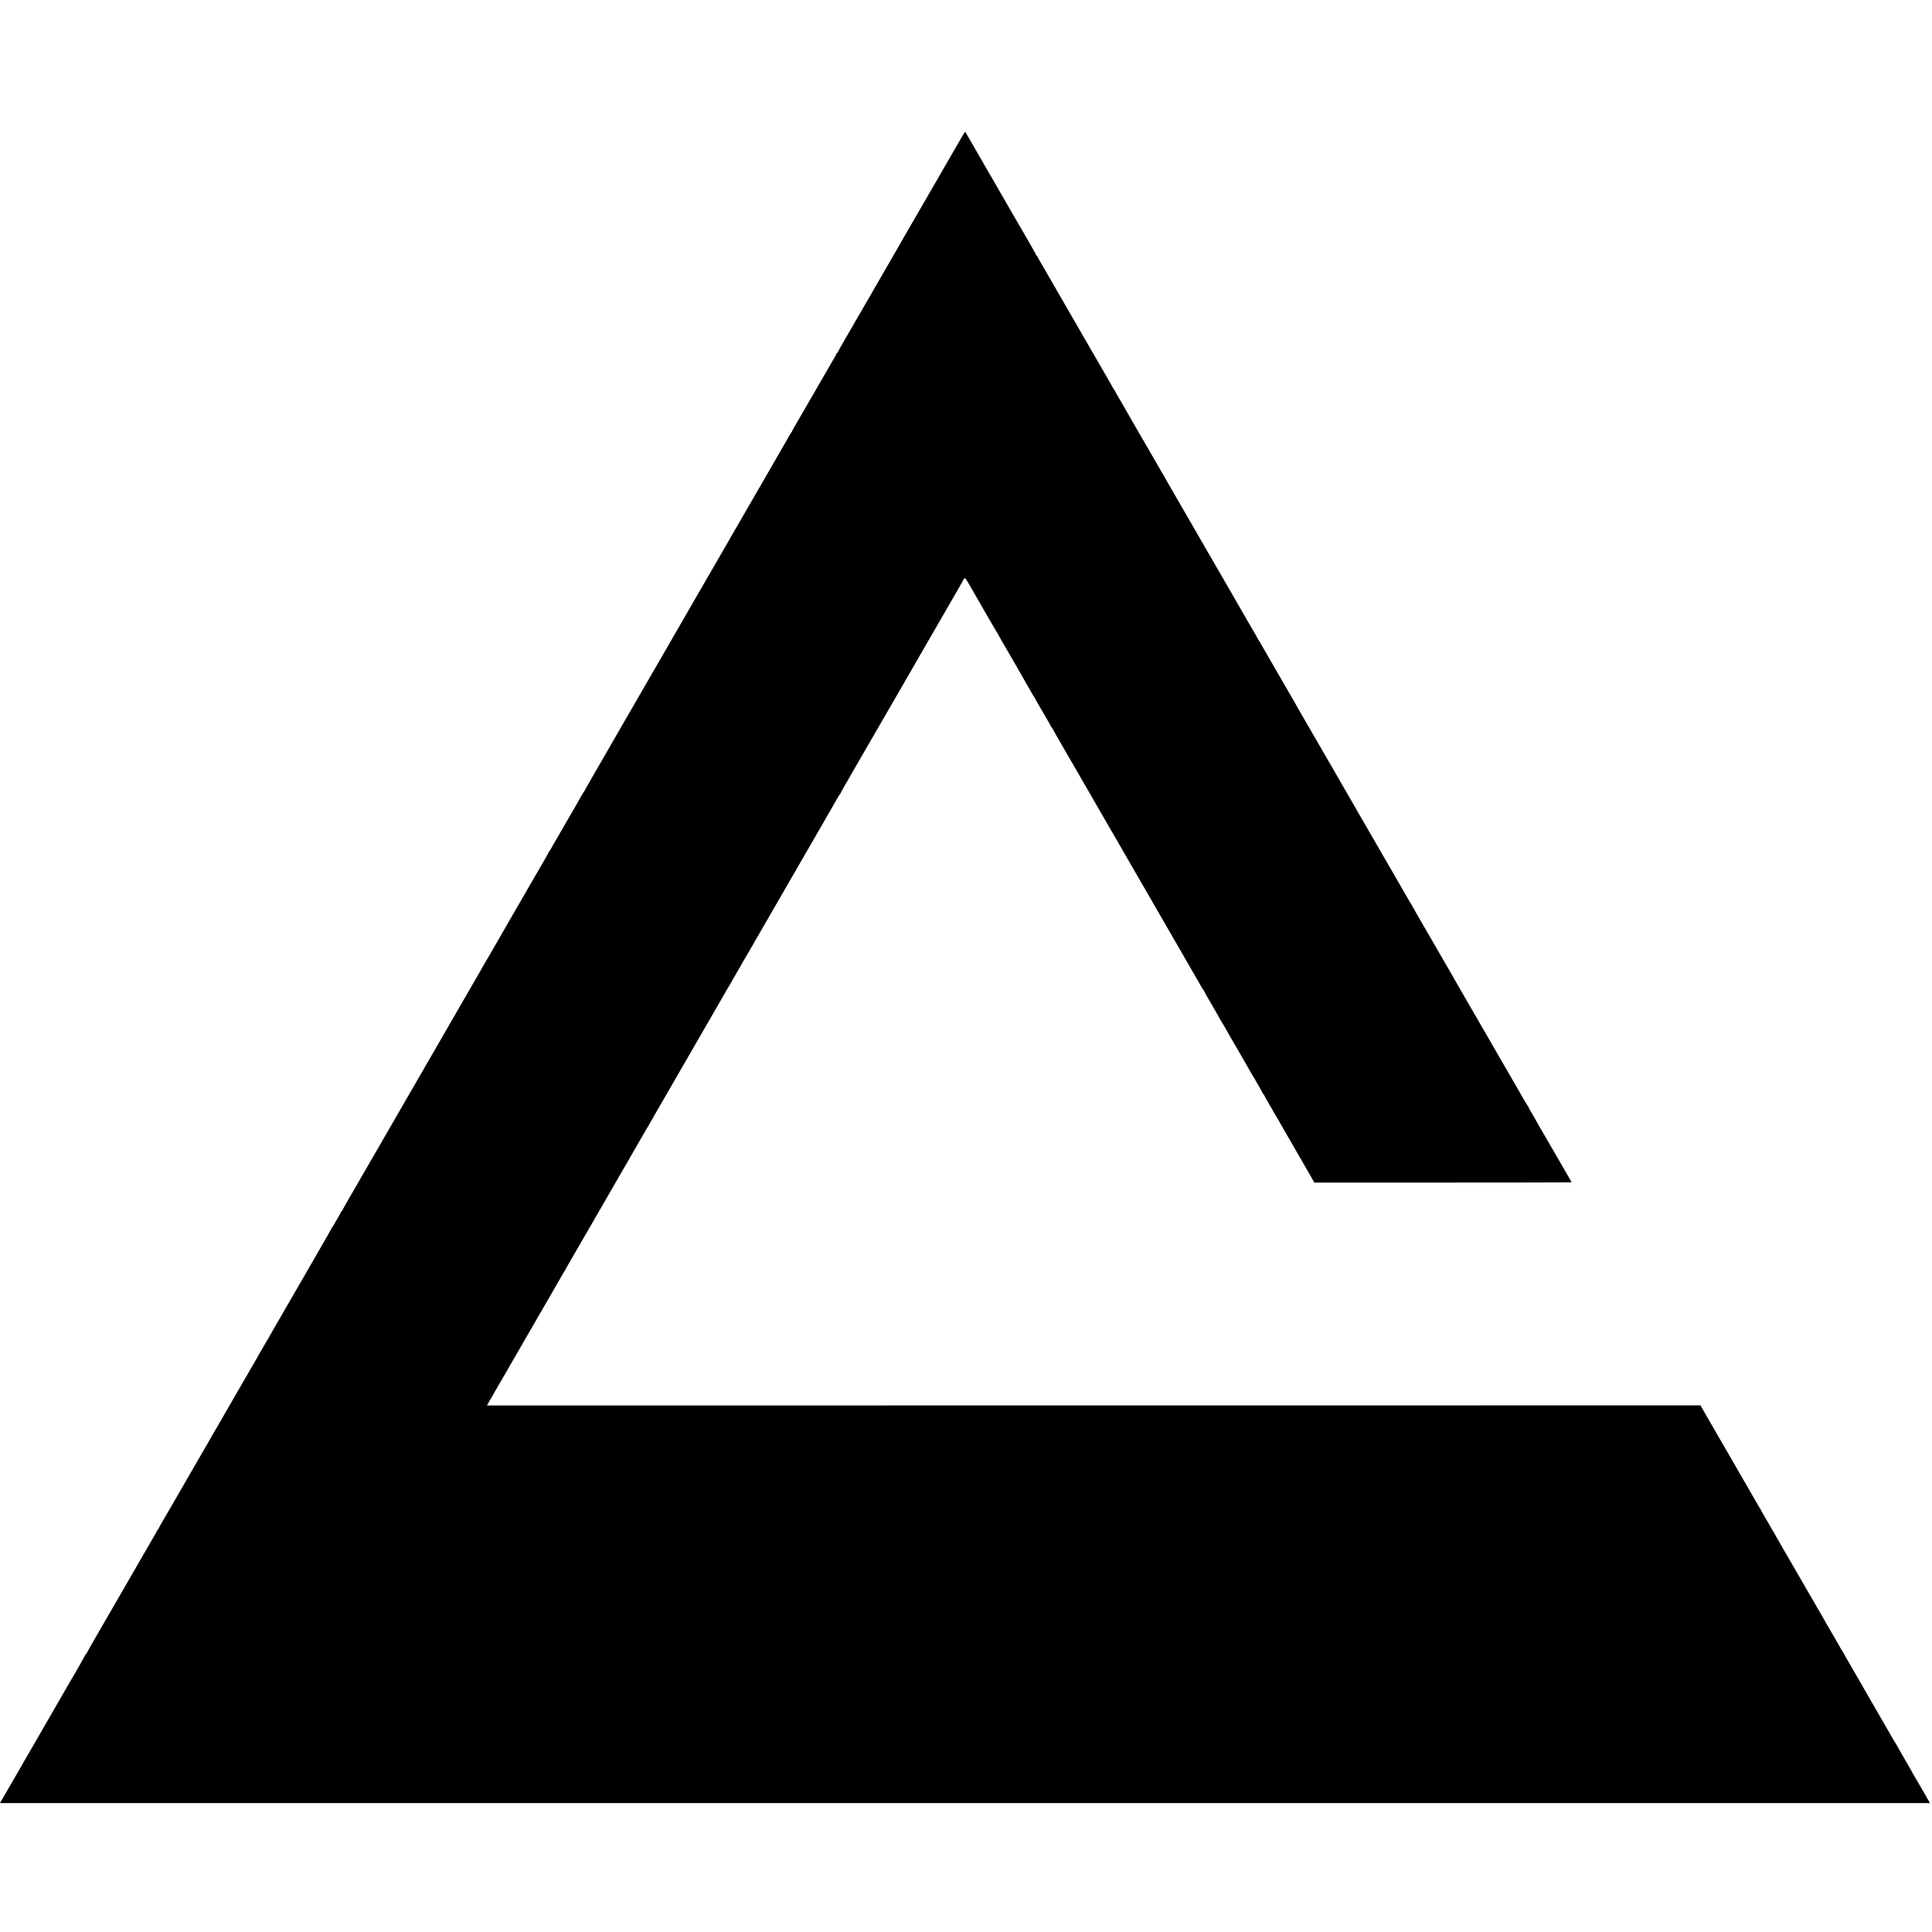
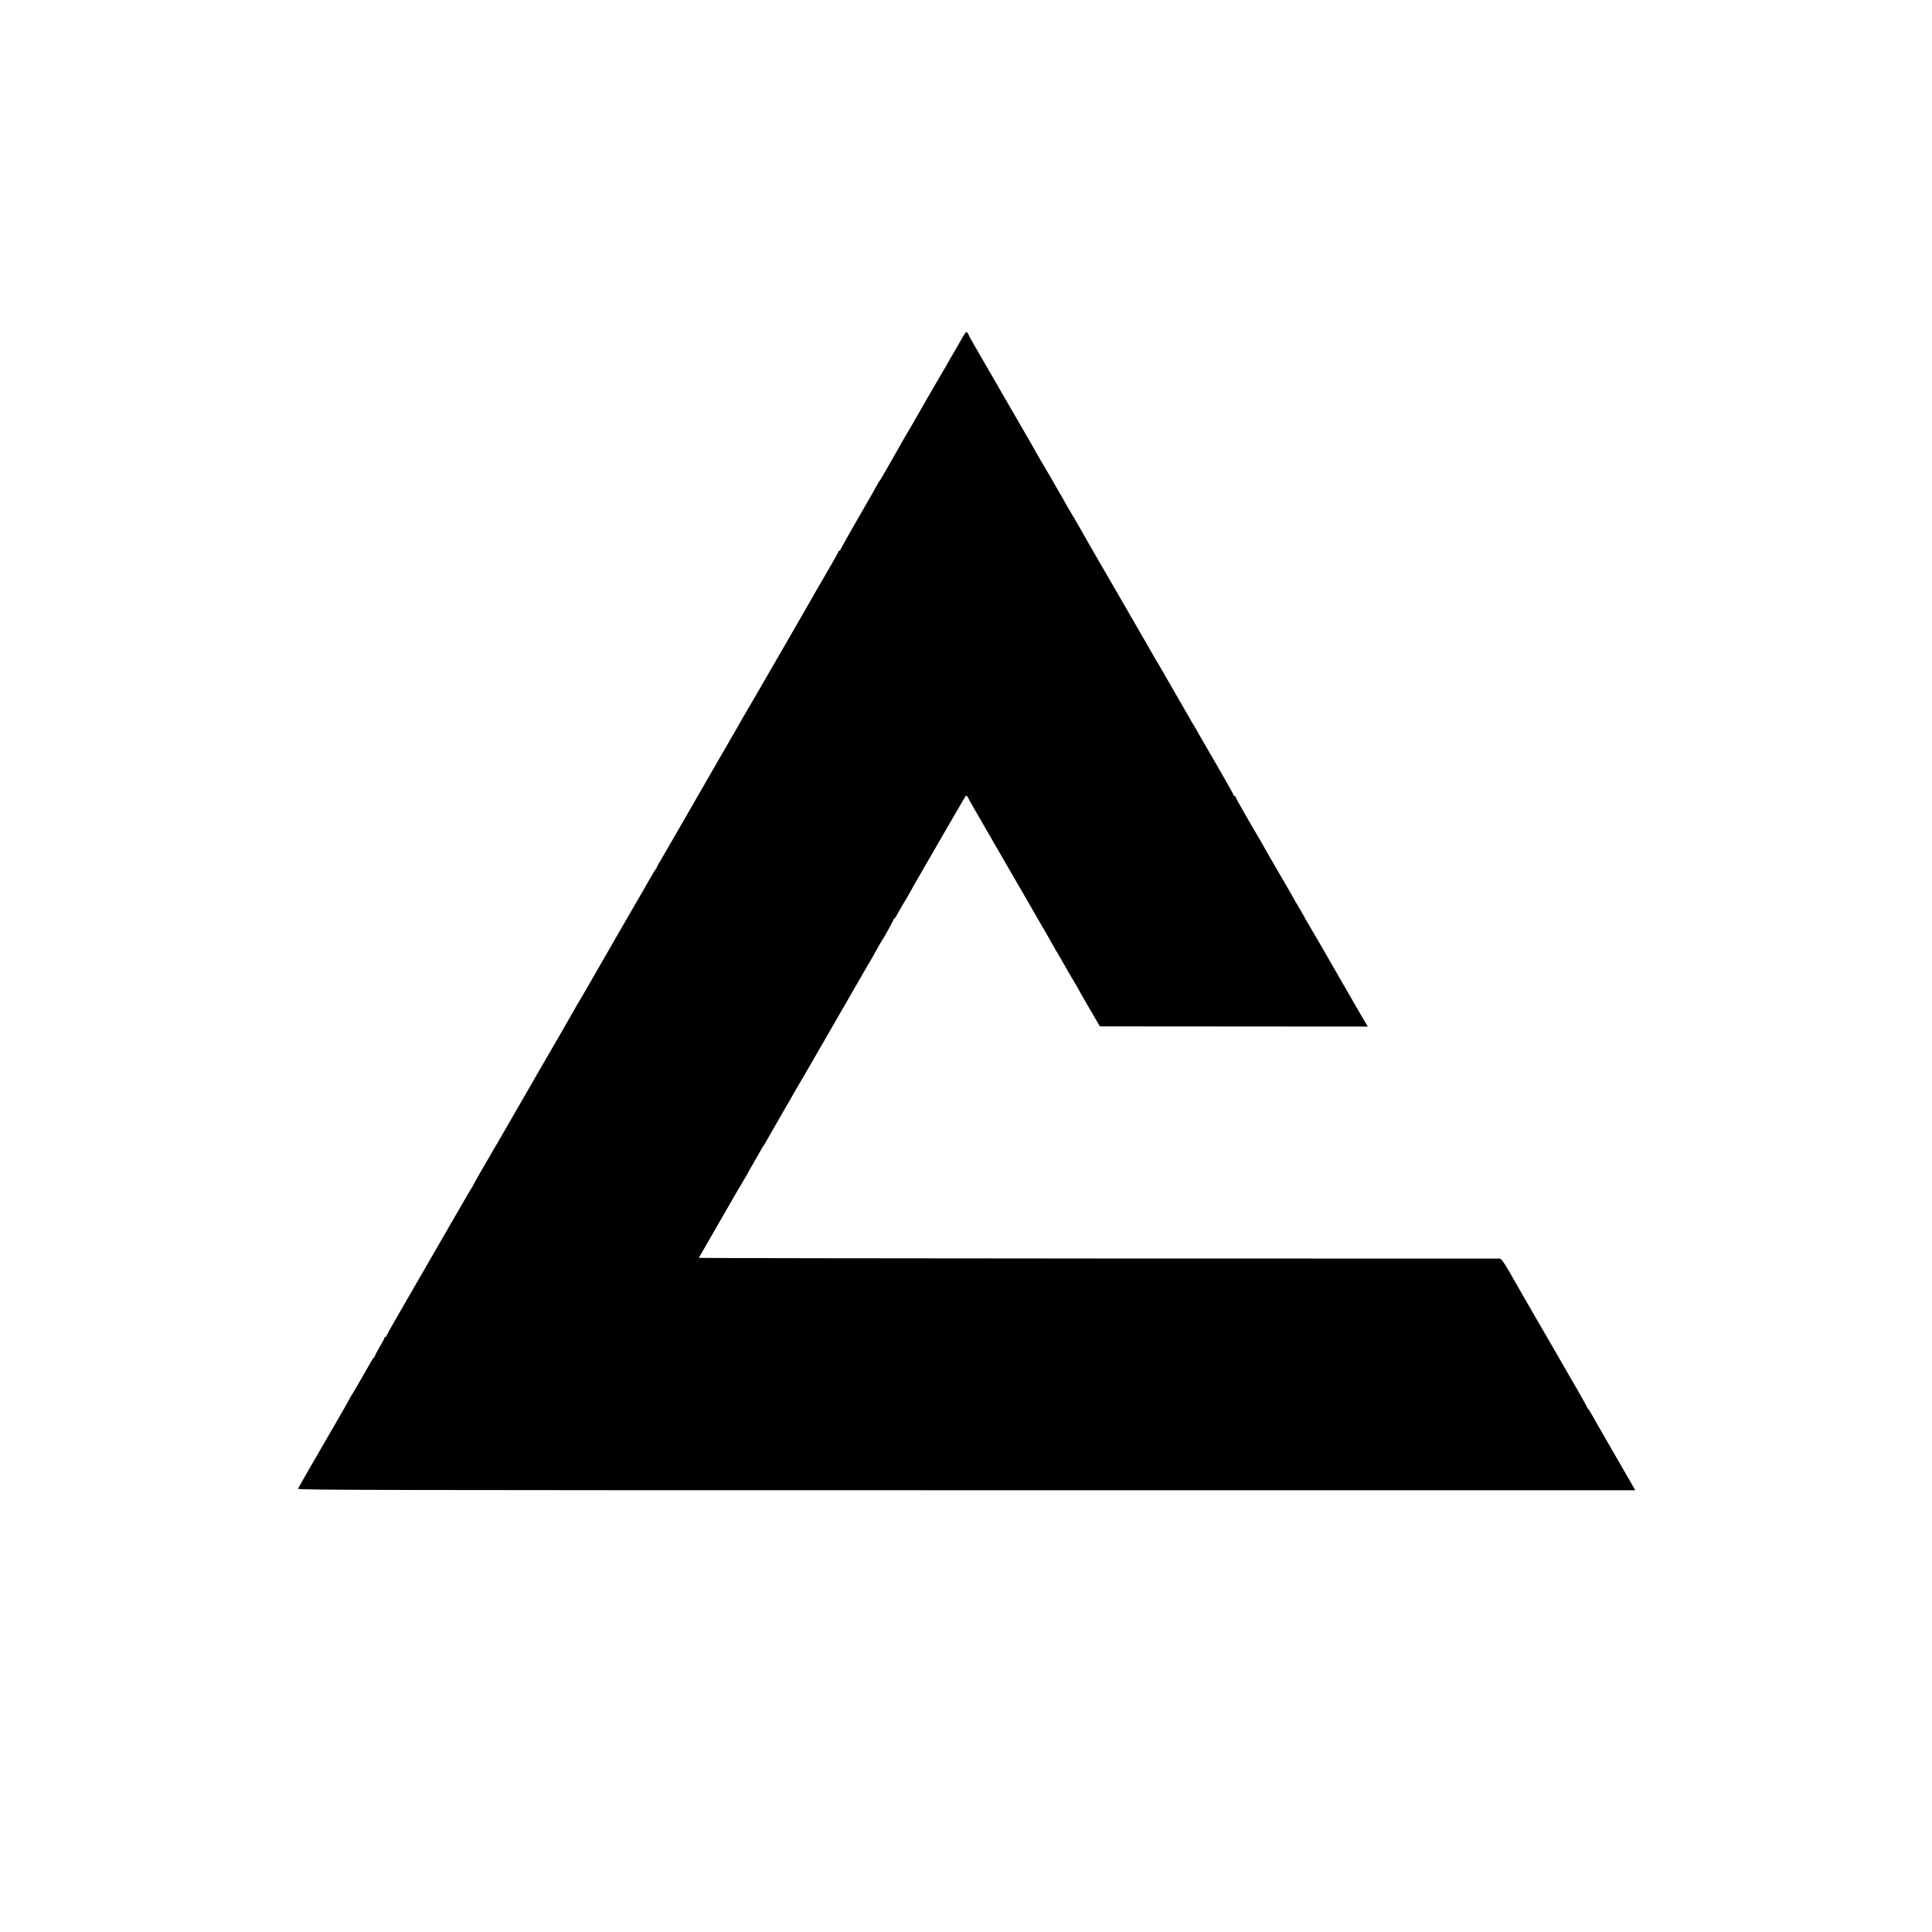
- <svg xmlns="http://www.w3.org/2000/svg" version="1.0" width="16pt" height="16pt" viewBox="0 0 16 16" preserveAspectRatio="xMidYMid meet">
-   <g transform="translate(0,16) scale(0.000443,-0.000443)" fill="#000000" stroke="none">
-     <path d="M17987 33568 c-30 -51 -132 -227 -226 -391 -95 -164 -180 -312 -190 -330 -103 -177 -168 -290 -190 -328 -88 -154 -198 -344 -212 -367 -9 -15 -69 -119 -134 -232 -64 -113 -121 -209 -125 -215 -4 -5 -21 -35 -37 -65 -17 -30 -63 -111 -103 -180 -40 -69 -166 -287 -280 -485 -114 -198 -216 -374 -226 -392 -11 -18 -46 -78 -78 -135 -32 -57 -96 -167 -142 -245 -46 -78 -84 -144 -84 -147 0 -2 -31 -56 -70 -120 -38 -64 -70 -118 -70 -120 0 -2 -36 -65 -80 -140 -44 -76 -80 -141 -80 -146 0 -6 -4 -10 -10 -10 -5 0 -10 -4 -10 -9 0 -5 -23 -49 -51 -98 -135 -231 -234 -402 -257 -443 -14 -25 -65 -115 -115 -200 -49 -85 -132 -229 -185 -320 -52 -91 -124 -214 -159 -273 -34 -60 -63 -112 -63 -116 0 -5 -8 -19 -18 -32 -11 -13 -31 -46 -47 -74 -15 -27 -44 -79 -65 -115 -21 -36 -47 -81 -58 -100 -25 -45 -165 -288 -189 -328 -10 -17 -43 -75 -74 -129 -31 -54 -114 -197 -184 -318 -70 -121 -136 -236 -147 -255 -43 -76 -295 -511 -353 -610 -33 -58 -64 -112 -68 -120 -4 -8 -15 -28 -26 -45 -18 -30 -442 -762 -489 -845 -14 -25 -99 -173 -190 -330 -90 -157 -207 -359 -260 -450 -52 -91 -138 -239 -190 -330 -53 -91 -133 -230 -179 -310 -45 -80 -87 -152 -93 -160 -5 -8 -26 -44 -46 -80 -33 -57 -392 -679 -589 -1020 -40 -69 -124 -215 -187 -325 -64 -110 -188 -326 -277 -479 -88 -154 -161 -282 -161 -284 0 -3 -6 -13 -14 -21 -7 -9 -27 -41 -43 -71 -17 -30 -43 -77 -60 -105 -16 -27 -32 -57 -36 -65 -4 -8 -15 -28 -26 -45 -10 -16 -27 -46 -38 -65 -11 -19 -105 -181 -208 -360 -104 -179 -196 -338 -204 -355 -9 -16 -19 -31 -23 -33 -5 -2 -8 -7 -8 -11 0 -4 -39 -75 -86 -157 -48 -82 -98 -169 -112 -194 -13 -25 -28 -49 -32 -55 -4 -5 -17 -27 -29 -47 -12 -21 -31 -55 -42 -75 -32 -57 -394 -685 -455 -788 -64 -110 -349 -606 -376 -654 -11 -20 -24 -40 -28 -46 -4 -5 -19 -30 -33 -55 -13 -25 -49 -88 -79 -140 -31 -52 -108 -187 -173 -300 -65 -113 -126 -218 -136 -235 -10 -16 -40 -68 -67 -115 -27 -47 -75 -130 -106 -185 -32 -55 -69 -119 -82 -142 -13 -23 -157 -273 -320 -555 -163 -282 -304 -526 -314 -543 -81 -142 -254 -442 -260 -450 -4 -5 -19 -30 -32 -55 -14 -25 -76 -133 -138 -240 -62 -107 -120 -208 -130 -225 -9 -16 -61 -106 -115 -200 -169 -291 -496 -858 -644 -1114 -39 -68 -71 -128 -71 -132 0 -5 -4 -9 -10 -9 -5 0 -10 -4 -10 -9 0 -5 -23 -49 -51 -98 -29 -48 -63 -108 -77 -133 -13 -25 -31 -52 -38 -61 -8 -8 -14 -18 -14 -22 0 -4 -117 -210 -261 -458 -143 -248 -272 -472 -286 -497 -14 -25 -39 -69 -56 -96 -16 -28 -37 -64 -47 -81 -21 -38 -205 -356 -389 -674 -78 -134 -141 -246 -141 -248 0 -3 -8 -17 -19 -31 -10 -15 -29 -47 -43 -72 -14 -25 -54 -95 -90 -156 -36 -61 -68 -117 -71 -125 -4 -8 -17 -30 -28 -49 -29 -47 -691 -1195 -719 -1245 -12 -22 -26 -44 -30 -50 -4 -5 -19 -30 -32 -55 -26 -46 -54 -95 -87 -153 -193 -334 -247 -426 -291 -502 -29 -49 -65 -114 -82 -143 -16 -30 -68 -120 -115 -200 -47 -81 -111 -192 -143 -247 -32 -55 -99 -170 -148 -256 -50 -86 -102 -176 -117 -200 -14 -24 -31 -56 -38 -71 -6 -16 -15 -28 -19 -28 -4 0 -8 -4 -8 -9 0 -5 -26 -54 -58 -108 -32 -54 -61 -105 -65 -113 -5 -8 -18 -32 -30 -52 -12 -20 -51 -88 -87 -150 -35 -62 -69 -121 -75 -130 -12 -21 -130 -224 -166 -288 -25 -43 -263 -455 -661 -1143 -98 -170 -178 -312 -178 -318 0 -5 -4 -9 -10 -9 -5 0 -10 -4 -10 -9 0 -7 -215 -388 -249 -441 -6 -8 -26 -42 -44 -75 -19 -33 -57 -98 -84 -145 -27 -47 -61 -105 -75 -130 -14 -25 -76 -133 -138 -240 -151 -260 -240 -416 -375 -650 -62 -107 -142 -245 -177 -306 -36 -61 -68 -117 -71 -125 -4 -8 -16 -29 -28 -48 -11 -19 -85 -147 -165 -285 -79 -138 -149 -258 -154 -266 -5 -8 -17 -27 -25 -42 l-16 -28 18041 0 18040 0 -19 32 c-54 97 -258 448 -278 480 -12 21 -23 39 -23 41 0 3 -70 125 -155 272 -85 147 -155 269 -155 272 0 3 -8 17 -19 31 -10 15 -29 45 -41 67 -43 76 -483 840 -525 910 -23 39 -45 77 -48 85 -4 8 -15 29 -26 45 -10 17 -70 120 -133 230 -64 110 -125 216 -136 235 -11 19 -33 58 -47 85 -15 28 -32 57 -39 65 -6 8 -16 24 -22 35 -26 49 -67 120 -148 258 -47 82 -97 167 -110 190 -13 23 -57 101 -98 172 -42 72 -126 218 -188 325 -62 107 -153 265 -203 350 -49 85 -130 225 -179 310 -49 85 -93 162 -98 170 -43 71 -90 153 -90 156 0 2 -24 43 -53 92 -30 49 -57 97 -60 106 -4 9 -22 41 -42 71 -19 31 -35 57 -35 60 0 3 -13 26 -29 52 -62 103 -145 248 -146 253 0 3 -8 16 -16 30 -19 29 -115 194 -153 262 -31 55 -152 266 -166 288 -10 17 -104 179 -130 225 -9 17 -67 116 -127 220 -61 105 -119 206 -130 225 -11 19 -63 109 -116 200 -52 91 -106 183 -119 206 -12 23 -60 106 -106 185 l-83 144 -11343 -1 -11343 -1 32 56 c17 31 50 88 72 126 22 39 50 86 60 105 11 19 53 91 93 160 40 69 83 143 96 165 12 22 46 81 74 130 29 50 80 137 113 195 33 58 68 119 78 135 17 28 42 71 98 170 13 22 65 112 116 200 51 88 101 176 112 195 11 19 111 193 223 385 111 193 216 375 233 405 16 30 38 67 49 82 10 14 18 28 18 31 0 3 42 76 93 164 51 87 96 165 100 173 4 8 15 29 26 45 10 17 54 93 98 170 44 77 104 181 133 230 29 50 62 106 73 125 54 95 178 310 196 341 11 19 28 48 37 64 18 33 324 562 384 665 54 92 298 516 328 570 14 25 35 61 47 80 12 19 33 55 47 80 26 46 40 71 100 175 19 33 88 152 153 265 65 113 126 219 136 235 10 17 24 41 32 55 7 14 67 117 132 230 122 211 221 382 387 670 52 91 187 325 300 520 113 195 215 371 225 390 11 19 41 70 67 113 25 43 46 80 46 82 0 2 34 60 75 130 41 69 75 128 75 131 0 2 11 21 24 42 13 20 84 143 159 272 74 129 210 366 302 525 92 160 175 304 185 320 18 31 120 209 248 430 41 72 82 141 90 155 9 14 17 27 17 30 0 3 8 16 17 30 9 14 58 99 110 190 52 91 213 370 358 620 145 250 276 480 293 510 17 30 34 57 39 58 4 2 8 7 8 12 0 7 104 195 119 215 5 6 22 35 38 65 17 30 39 69 49 87 10 18 55 94 98 170 44 76 100 174 126 218 53 90 337 581 367 635 11 19 46 80 78 135 104 180 357 618 378 654 11 20 28 50 38 66 11 17 22 37 26 45 4 8 31 55 60 104 29 49 53 90 53 92 0 2 22 41 49 86 58 98 482 833 519 898 14 25 87 152 164 284 76 131 138 242 138 246 0 4 8 14 18 23 16 14 22 7 93 -116 302 -527 504 -876 520 -899 10 -15 19 -29 19 -32 0 -4 120 -214 161 -281 10 -16 24 -41 32 -55 7 -14 100 -176 207 -360 106 -184 206 -360 223 -390 16 -30 35 -61 41 -69 11 -14 17 -24 57 -98 15 -26 35 -62 45 -80 35 -58 87 -148 107 -183 10 -19 41 -72 68 -118 27 -45 49 -87 49 -92 0 -6 5 -10 10 -10 6 0 10 -4 10 -9 0 -8 59 -112 235 -416 32 -55 69 -120 83 -145 14 -25 28 -49 32 -55 4 -5 18 -28 30 -50 22 -40 128 -223 375 -650 70 -121 139 -240 153 -265 13 -25 46 -81 72 -125 26 -44 83 -143 127 -220 45 -77 164 -284 266 -460 101 -176 194 -336 204 -355 24 -42 138 -238 258 -445 48 -82 97 -168 109 -190 19 -35 398 -689 462 -800 13 -22 45 -78 71 -124 27 -45 57 -98 68 -117 11 -18 33 -57 49 -86 16 -29 37 -65 47 -80 11 -14 19 -28 19 -31 0 -3 27 -51 60 -107 33 -56 60 -104 60 -107 0 -2 14 -24 30 -48 17 -24 30 -46 30 -48 0 -3 64 -115 142 -249 77 -133 148 -256 156 -273 8 -16 23 -41 32 -55 10 -14 31 -50 48 -80 16 -30 78 -138 137 -240 59 -102 117 -201 128 -220 11 -19 62 -109 115 -200 52 -91 111 -192 129 -225 19 -33 38 -64 42 -70 5 -5 22 -35 38 -65 17 -30 53 -95 82 -143 28 -49 51 -93 51 -98 0 -5 5 -9 10 -9 6 0 10 -4 10 -10 0 -5 20 -44 45 -86 25 -41 45 -77 45 -80 0 -2 16 -28 35 -58 19 -30 35 -58 35 -61 0 -3 11 -22 24 -43 21 -34 145 -246 193 -332 11 -19 89 -154 173 -300 85 -146 170 -293 189 -328 20 -34 73 -127 119 -207 l83 -145 2404 0 c1323 0 2405 2 2405 4 0 3 -23 44 -51 93 -111 191 -163 280 -346 598 -105 182 -200 346 -212 365 -11 19 -29 51 -39 70 -10 19 -51 90 -90 157 -40 67 -72 126 -72 131 0 6 -3 12 -8 14 -6 2 -121 197 -238 405 -48 85 -194 338 -204 353 -11 18 -66 112 -92 158 -38 69 -582 1008 -599 1037 -11 17 -22 37 -26 45 -4 8 -49 87 -100 174 -51 87 -93 160 -93 162 0 1 -62 110 -138 241 -76 131 -210 362 -297 513 -87 151 -179 311 -205 355 -43 72 -121 209 -157 275 -8 14 -22 37 -31 52 -9 15 -46 78 -82 140 -35 62 -70 122 -77 133 -6 11 -20 36 -31 55 -10 19 -43 76 -72 125 -29 50 -62 106 -72 125 -11 19 -41 71 -67 115 -25 44 -50 88 -56 97 -5 10 -42 73 -81 140 -39 68 -162 282 -275 476 -112 193 -208 360 -214 370 -5 9 -28 49 -50 87 -22 39 -45 79 -52 90 -7 11 -16 27 -20 35 -4 8 -33 58 -64 112 -31 53 -70 120 -87 150 -16 29 -71 125 -122 213 -51 88 -101 174 -110 190 -257 445 -512 886 -546 943 -24 40 -44 75 -44 77 0 2 -14 28 -31 57 -31 52 -197 339 -236 408 -11 19 -76 132 -145 250 -160 277 -191 331 -201 350 -4 8 -16 29 -26 45 -11 17 -32 53 -47 80 -14 28 -35 62 -45 77 -11 14 -19 28 -19 31 0 3 -37 67 -81 143 -45 77 -93 159 -107 184 -30 53 -62 109 -337 585 -114 198 -260 450 -323 560 -63 110 -126 217 -139 237 -12 21 -23 40 -23 44 0 3 -8 18 -18 32 -11 15 -33 52 -49 82 -17 30 -88 154 -158 275 -70 121 -135 234 -145 250 -55 97 -258 447 -314 544 -36 62 -66 116 -66 118 0 3 -8 17 -19 31 -10 15 -33 54 -51 87 -53 96 -64 114 -129 223 -33 57 -61 106 -61 108 0 2 -11 23 -26 45 -14 22 -34 57 -46 77 -11 20 -113 197 -226 392 -112 195 -216 375 -230 400 -14 25 -45 78 -69 118 -24 41 -43 76 -43 79 0 2 -13 24 -30 48 -16 24 -30 46 -30 49 0 3 -37 70 -83 148 -46 79 -163 280 -259 448 -97 168 -184 319 -195 337 -10 18 -45 78 -77 135 -33 57 -105 182 -161 278 -56 96 -113 195 -127 220 -14 25 -58 101 -98 170 -39 69 -82 143 -95 165 -77 135 -215 372 -256 443 -27 45 -49 87 -49 92 0 6 -4 10 -10 10 -5 0 -10 4 -10 9 0 5 -19 42 -43 83 -24 40 -46 80 -50 88 -4 8 -17 31 -28 50 -12 19 -107 184 -212 365 -105 182 -253 437 -329 569 -76 131 -138 240 -138 242 0 1 -25 43 -55 93 -30 50 -55 93 -55 96 0 2 -16 29 -35 60 -20 30 -38 63 -42 73 -3 9 -14 28 -23 42 -10 14 -28 45 -42 70 -14 25 -76 133 -138 240 -63 107 -119 205 -126 218 -11 22 -14 19 -67 -70z" />
-   </g>
+ <svg xmlns="http://www.w3.org/2000/svg" version="1" width="2666.667" height="2666.667" viewBox="0 0 2000 2000">
+   <path d="M996.4 349.2c-2 3.5-5 8.8-6.7 11.8-1.7 3-3.8 6.6-4.7 8-.9 1.4-2 3.2-2.3 4-.4.8-1.7 3.1-2.8 5-2.1 3.4-18.6 31.9-22.7 39-1.1 1.9-3.6 6.4-5.7 10-2.1 3.6-4.9 8.5-6.3 11-1.4 2.5-5.2 8.9-8.4 14.3-3.2 5.5-5.8 10-5.8 10.2 0 .1-3 5.4-6.6 11.6-3.7 6.3-8 13.9-9.7 16.9-1.6 3-3.6 6.2-4.3 7.1-.8.8-1.4 1.8-1.4 2.1 0 .3-8.8 15.7-19.5 34.2-10.7 18.6-19.5 34.2-19.5 34.7s-.4.9-1 .9c-.5 0-1 .4-1 .9 0 .4-3 6-6.6 12.2-3.7 6.3-7.6 13-8.6 14.9-1.1 1.9-4.4 7.5-7.3 12.5-2.9 4.9-6.3 11-7.7 13.5-1.4 2.5-12.5 21.7-24.6 42.7-12.1 21-22.8 39.4-23.7 41-.8 1.5-2.5 4.4-3.6 6.3-2.6 4.3-16.5 28.3-19.1 32.7-1 1.8-2.6 4.8-3.6 6.5-1.1 1.8-10.3 17.9-20.7 35.8-10.3 17.9-27.3 47.3-37.7 65.5-10.5 18.1-20.3 35.1-21.9 37.8-1.6 2.6-2.9 5.1-2.9 5.5 0 .4-.5 1.3-1.2 2-.6.6-2.8 4.1-4.7 7.6-2.9 5.2-18.4 32-26.5 45.9-2.5 4.3-24.5 42.4-26.6 46.2-8.1 14.2-21.4 37.2-22 38-.4.5-1.9 3-3.2 5.5-2.6 4.7-24.8 43.3-27.9 48.5-1 1.6-4 6.8-6.7 11.5s-9.9 17.3-16.1 28c-21.6 37.3-26.6 46-28.1 48.7-.8 1.6-2.5 4.4-3.7 6.3-1.1 1.9-3 5.1-4.1 7-1 1.9-5.8 10.2-10.6 18.3-4.7 8.2-8.6 15.1-8.6 15.3 0 .2-1.1 2.3-2.6 4.5-1.4 2.2-3.3 5.5-4.3 7.2-2.7 4.7-56.4 97.7-70.7 122.5-6.8 11.7-12.4 21.7-12.4 22.3 0 .5-.4.9-1 .9-.5 0-1 .4-1 1 0 .5-2.2 4.7-5 9.4-2.7 4.7-5 8.9-5 9.5 0 .5-.4 1.1-.8 1.3-.4.1-1.9 2.3-3.3 4.8-9.2 16.2-20.4 35.5-21 36-.3.3-.8 1.3-1.2 2.2-.3.9-6.2 11.3-13 23-24.8 42.7-39.7 68.6-40.2 70-.5 1.3 91.9 1.5 691.8 1.5h692.5l-2-3.6c-1.1-2-9.7-16.9-19.1-33.1-17.9-31-18.4-31.9-23.8-41.5-1.8-3.3-3.7-6.2-4.1-6.3-.4-.2-.8-.7-.8-1.2s-4.8-9.1-10.6-19.2-11.6-20.1-12.9-22.3c-2.2-4-9.4-16.3-33.8-58.5-7.2-12.4-13.5-23.4-14.1-24.5-.6-1.1-4.7-8.2-9-15.8-6.1-10.4-8.5-13.7-10-13.8-1.2 0-188.3-.1-415.8-.1-227.5-.1-413.6-.4-413.4-.7 8-13.8 38.6-66.9 40.4-70.1 1.4-2.5 4.3-7.3 6.4-10.8 2.1-3.4 3.8-6.4 3.8-6.6 0-.3 2.1-4 4.7-8.3 2.5-4.3 5.9-10.3 7.6-13.3 1.6-3 3.5-6.2 4.1-7 .6-.8 1.6-2.4 2.2-3.5.6-1.1 8.2-14.4 16.9-29.5s16.4-28.4 17-29.5c1-1.8 6.4-11 8.5-14.5.5-.8 8.4-14.6 17.6-30.5 9.2-16 20.1-34.9 24.2-42 4.1-7.2 9.9-17.3 13-22.5 7.6-13.3 9.2-16.1 11.3-19.5 2-3.4 3.2-5.5 7.9-14 1.8-3.3 3.6-6.5 4.1-7 1.6-2.1 11.9-20.8 11.9-21.6 0-.5.3-.9.8-.9.4 0 1.8-2.1 3.2-4.8 1.4-2.6 4.6-8.2 7.2-12.5 2.7-4.3 4.8-8 4.8-8.2 0-.2 7.3-12.9 16.1-28.2 8.9-15.3 17-29.4 18.1-31.3 1-1.9 2.3-4.2 2.9-5 .5-.8 5.4-9.4 11-19 5.5-9.6 10.4-17.8 10.8-18.3.4-.4 1.4.5 2.2 2 .7 1.6 3.5 6.4 6 10.8 6.7 11.5 30.9 53.4 32.9 57 .9 1.6 10.8 18.7 22 38 11.1 19.2 21.3 36.8 22.5 39 1.2 2.2 4.6 8 7.4 13 2.9 4.9 6.3 10.8 7.6 13 5.3 9.5 6.5 11.6 10.2 17.7 2.2 3.5 4.2 7.1 4.6 7.8.3.8 5.7 10.3 11.9 21l11.4 19.5 138.7.1 138.7.1-1.9-3.1c-1-1.7-4.5-7.6-7.7-13.1-9.3-16.2-23.4-40.7-25.9-45-8.8-15.5-25.2-43.6-27.1-46.7-1.3-2.1-2.4-4-2.4-4.2 0-.3-2.5-4.6-5.5-9.7-3-5-5.5-9.3-5.5-9.4 0-.2-6.4-11.3-14.2-24.7-7.8-13.3-15.2-26.3-16.6-28.8-1.3-2.5-3.9-7-5.7-10-8.3-13.8-24.5-42.2-24.5-43.1 0-.5-.4-.9-1-.9-.5 0-1-.4-1-.9s-4.1-8-9.2-16.8c-5-8.7-9.9-17.2-10.8-18.8-3.9-6.8-8.1-14.1-9-15.5-1.1-1.8-7.6-13.1-10.3-18-1-1.9-2.3-4-2.7-4.5-.4-.6-1.9-3-3.2-5.5-1.4-2.5-8.5-14.8-15.7-27.3-7.3-12.6-14.1-24.5-15.3-26.5-1.1-2-2.4-4.2-2.8-4.7-.4-.6-1.9-3-3.2-5.5-1.4-2.5-6.7-11.7-11.8-20.5-5.1-8.8-15.1-26.1-22.2-38.5-7.1-12.4-13.4-23.2-13.9-24-3.2-5.3-31.9-55.2-31.9-55.5 0-.1-1.8-3.3-4.1-7-2.2-3.7-4.9-8.3-6-10.1-1-1.9-2.8-5-3.9-7-1.1-1.9-3.8-6.5-5.9-10.2-2.1-3.7-5.7-10.1-8.1-14.2-2.4-4.1-5.3-9.1-6.5-11-1.9-3-4.2-7-13.6-23.7-3-5.3-5.1-8.9-14.9-25.8l-11.3-19.5c-1.1-1.9-5.2-9.1-9.2-16-24.3-41.9-28.5-49.2-28.5-49.8 0-.4-.7-1.5-1.4-2.5-1.3-1.7-1.7-1.3-5.2 4.5z" />
</svg>
